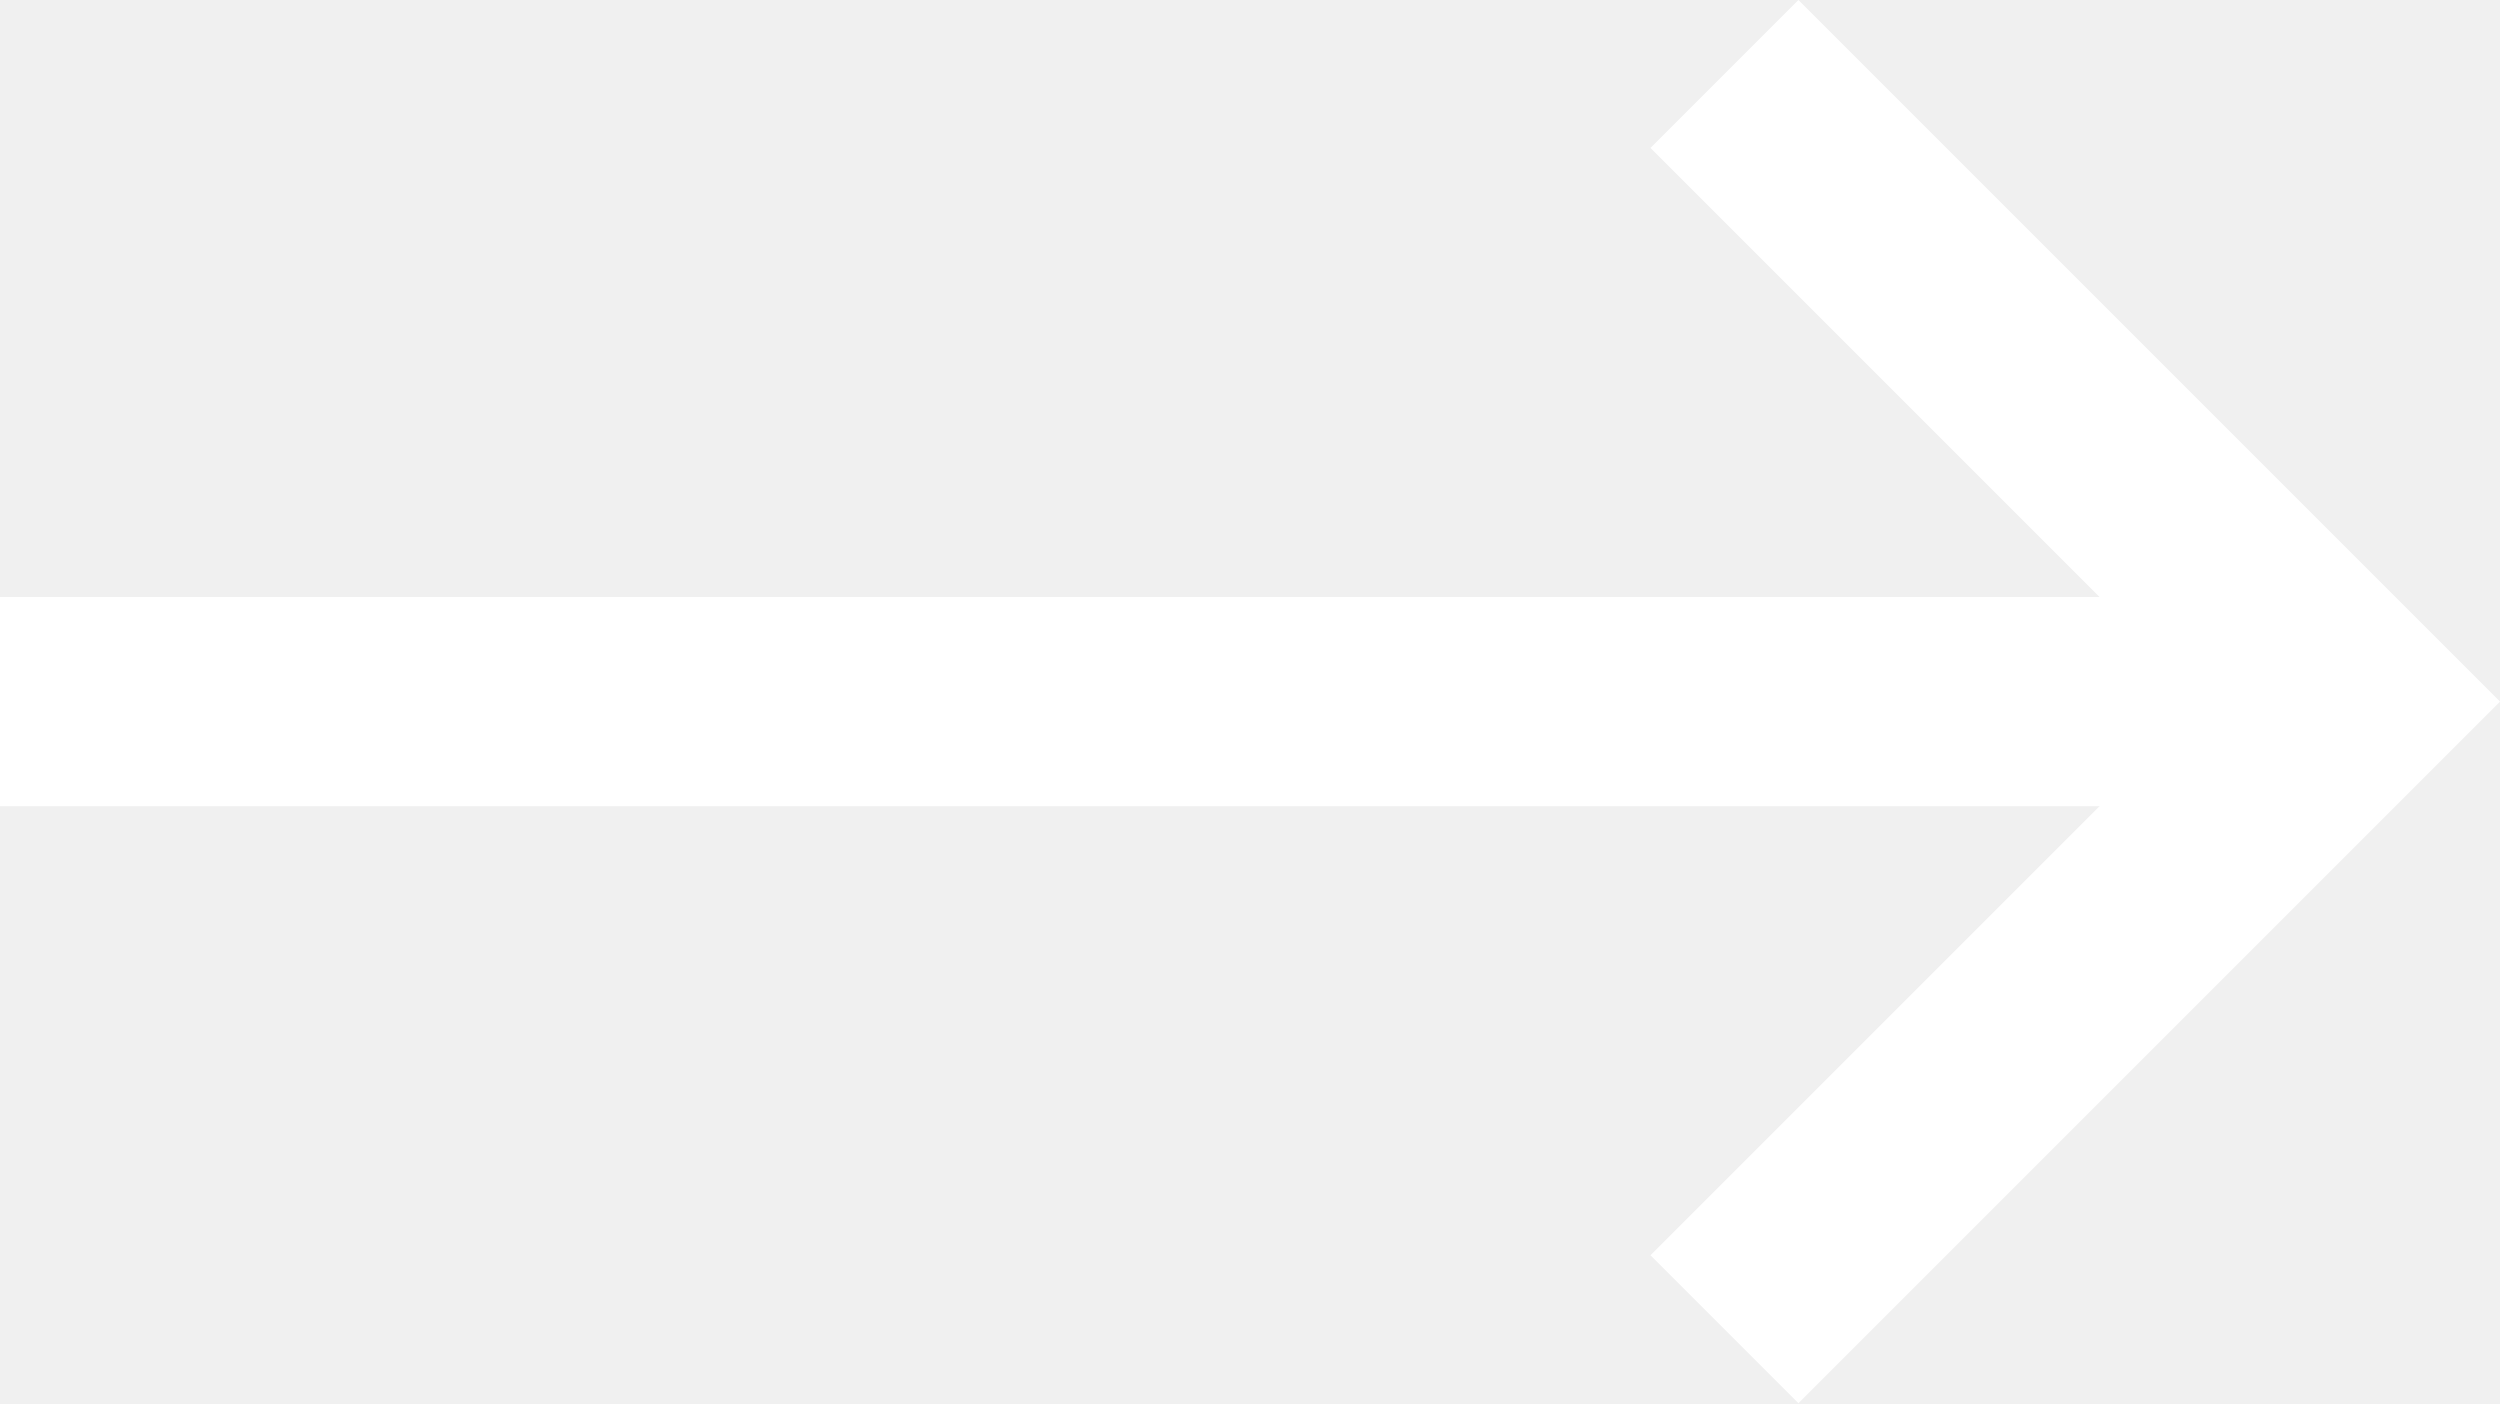
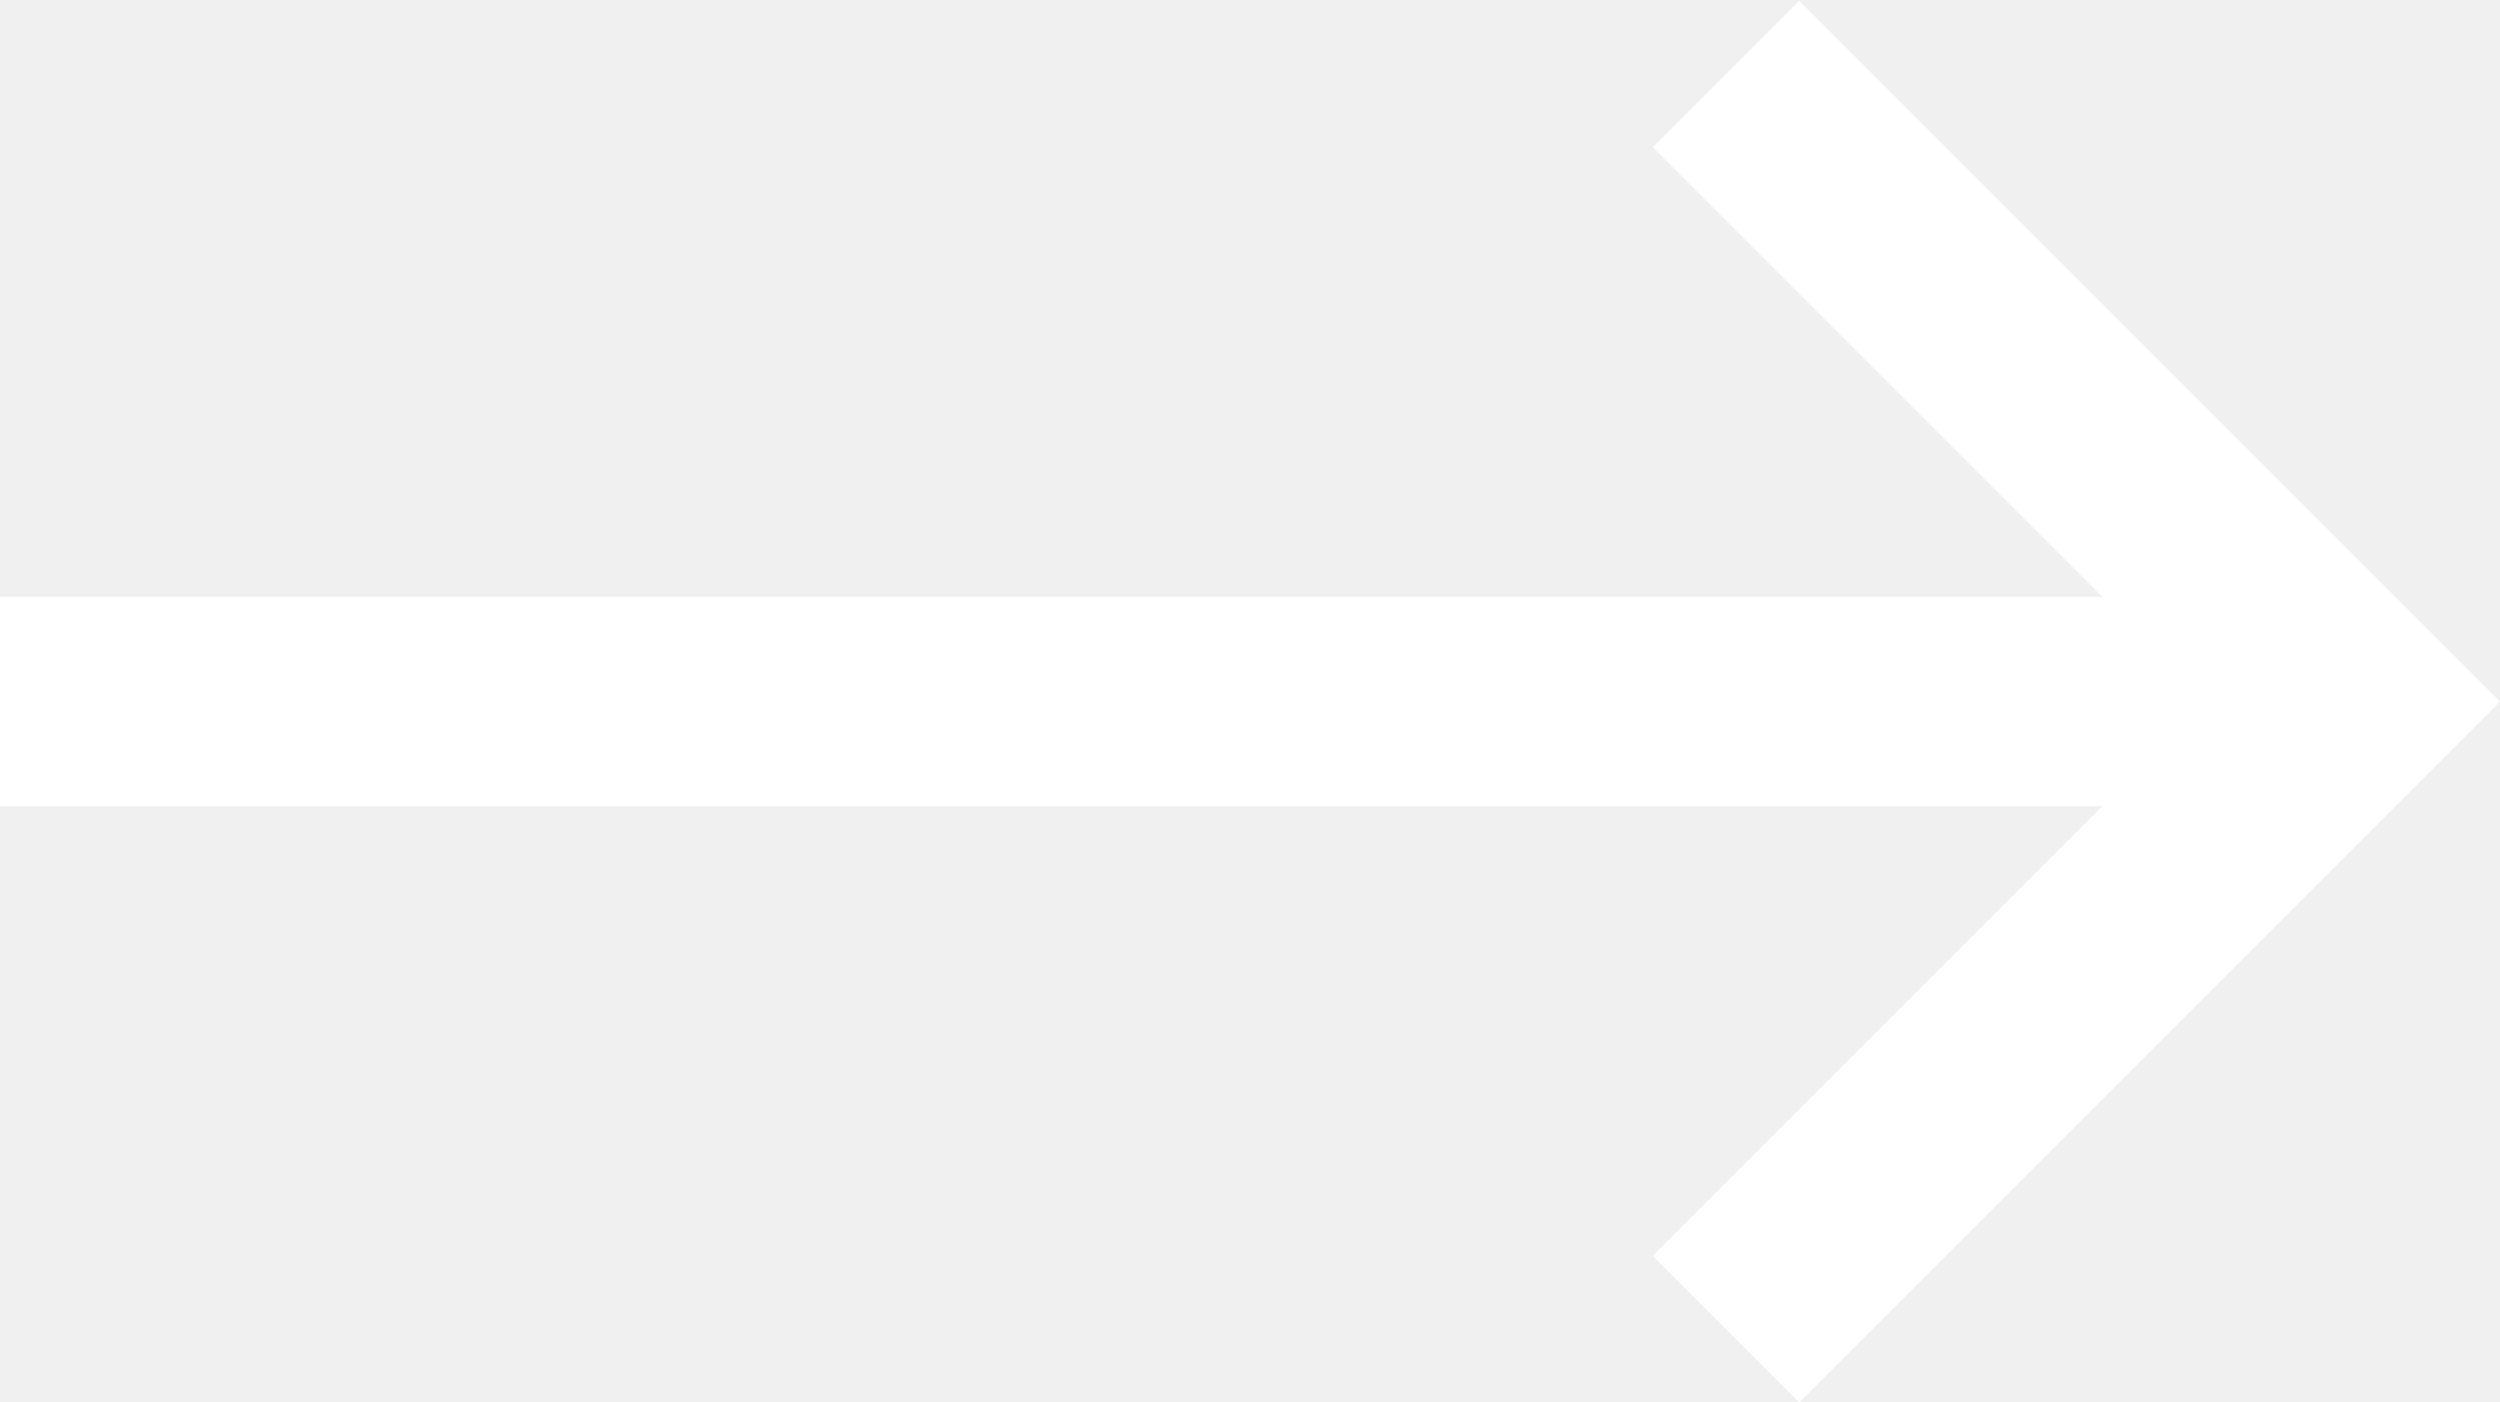
- <svg xmlns="http://www.w3.org/2000/svg" width="23.899" height="13.414" viewBox="0 0 23.899 13.414">
-   <g id="arrows_long_right" transform="translate(0 0.707)">
-     <path id="Shape" d="M22,0H0" transform="translate(0 6)" fill="none" stroke="#fff" stroke-miterlimit="10" stroke-width="2" />
-     <path id="Shape-2" data-name="Shape" d="M0,0,6,6,0,12" transform="translate(16.485)" fill="none" stroke="#fff" stroke-miterlimit="10" stroke-width="2" />
+ <svg xmlns="http://www.w3.org/2000/svg" version="1.1" id="Layer_1" x="0px" y="0px" viewBox="0 0 23.9 13.4" style="enable-background:new 0 0 23.9 13.4;" xml:space="preserve">
+   <style type="text/css">
+ 	.st0{fill:#FFFFFF;}
+ </style>
+   <g transform="translate(0 0.707)">
+     <rect y="5" class="st0" width="22" height="2" />
+     <polygon class="st0" points="17.2,12.7 15.8,11.3 21.1,6 15.8,0.7 17.2,-0.7 23.9,6  " />
  </g>
</svg>
